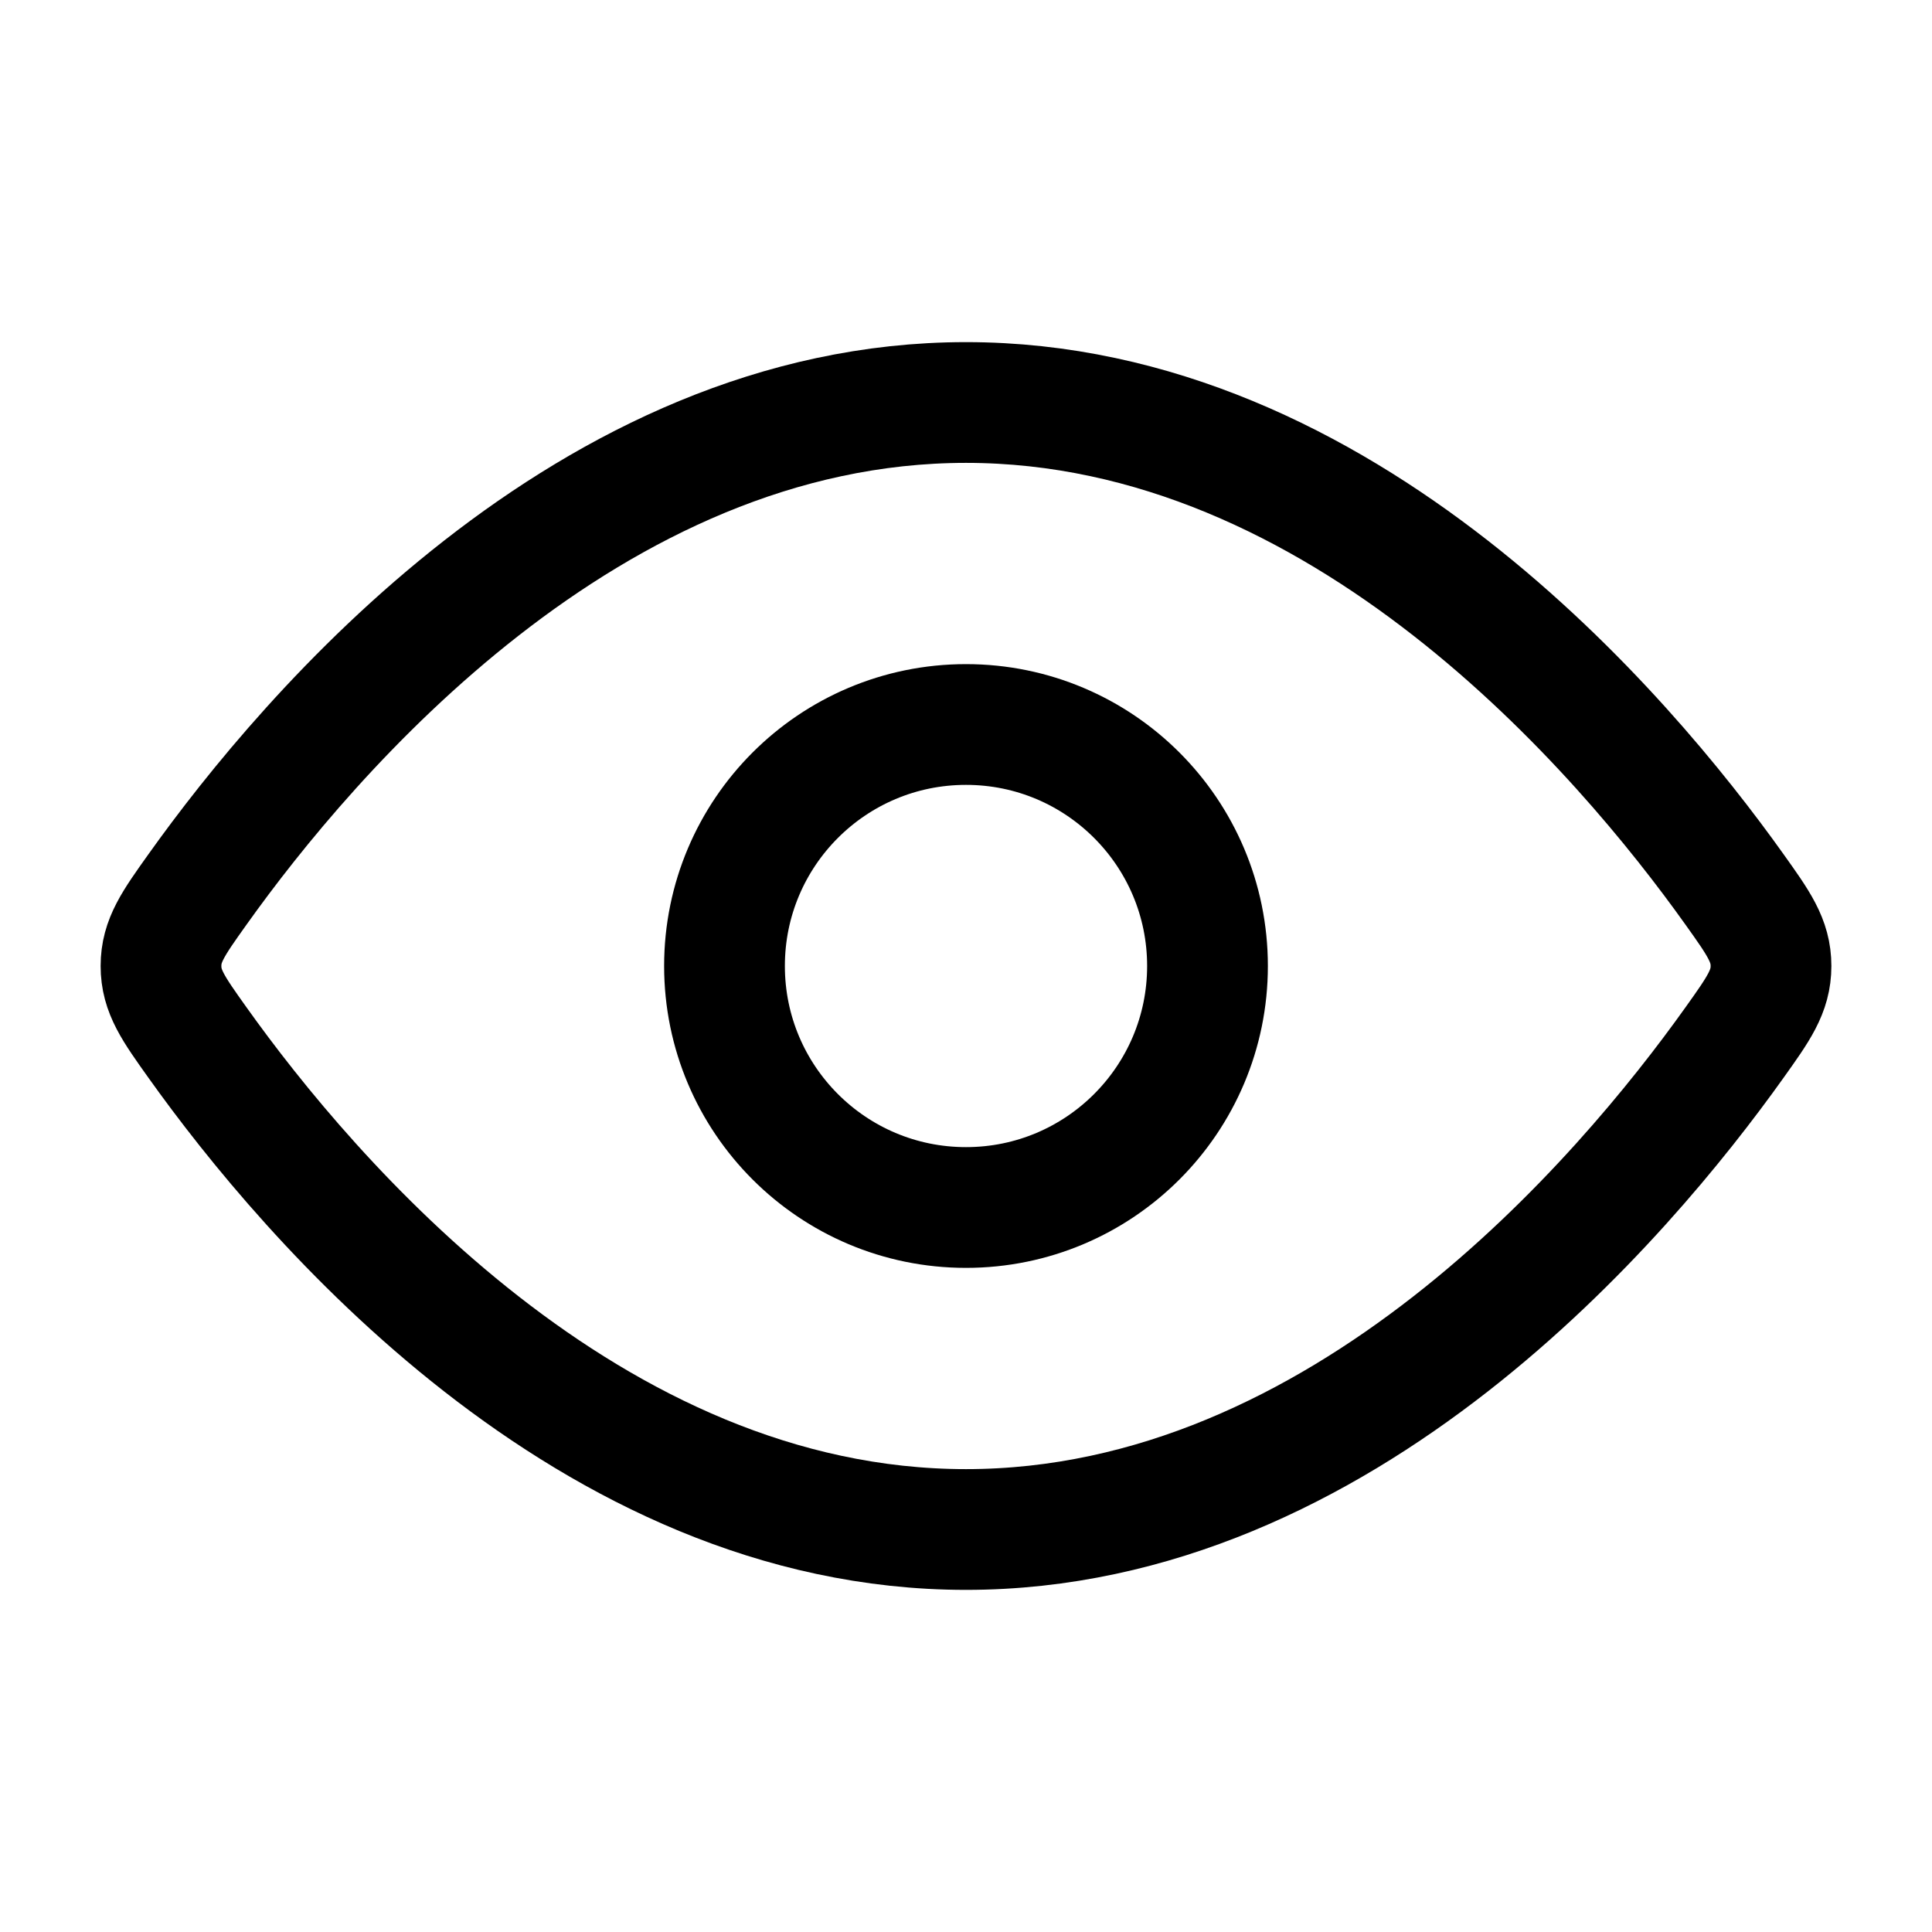
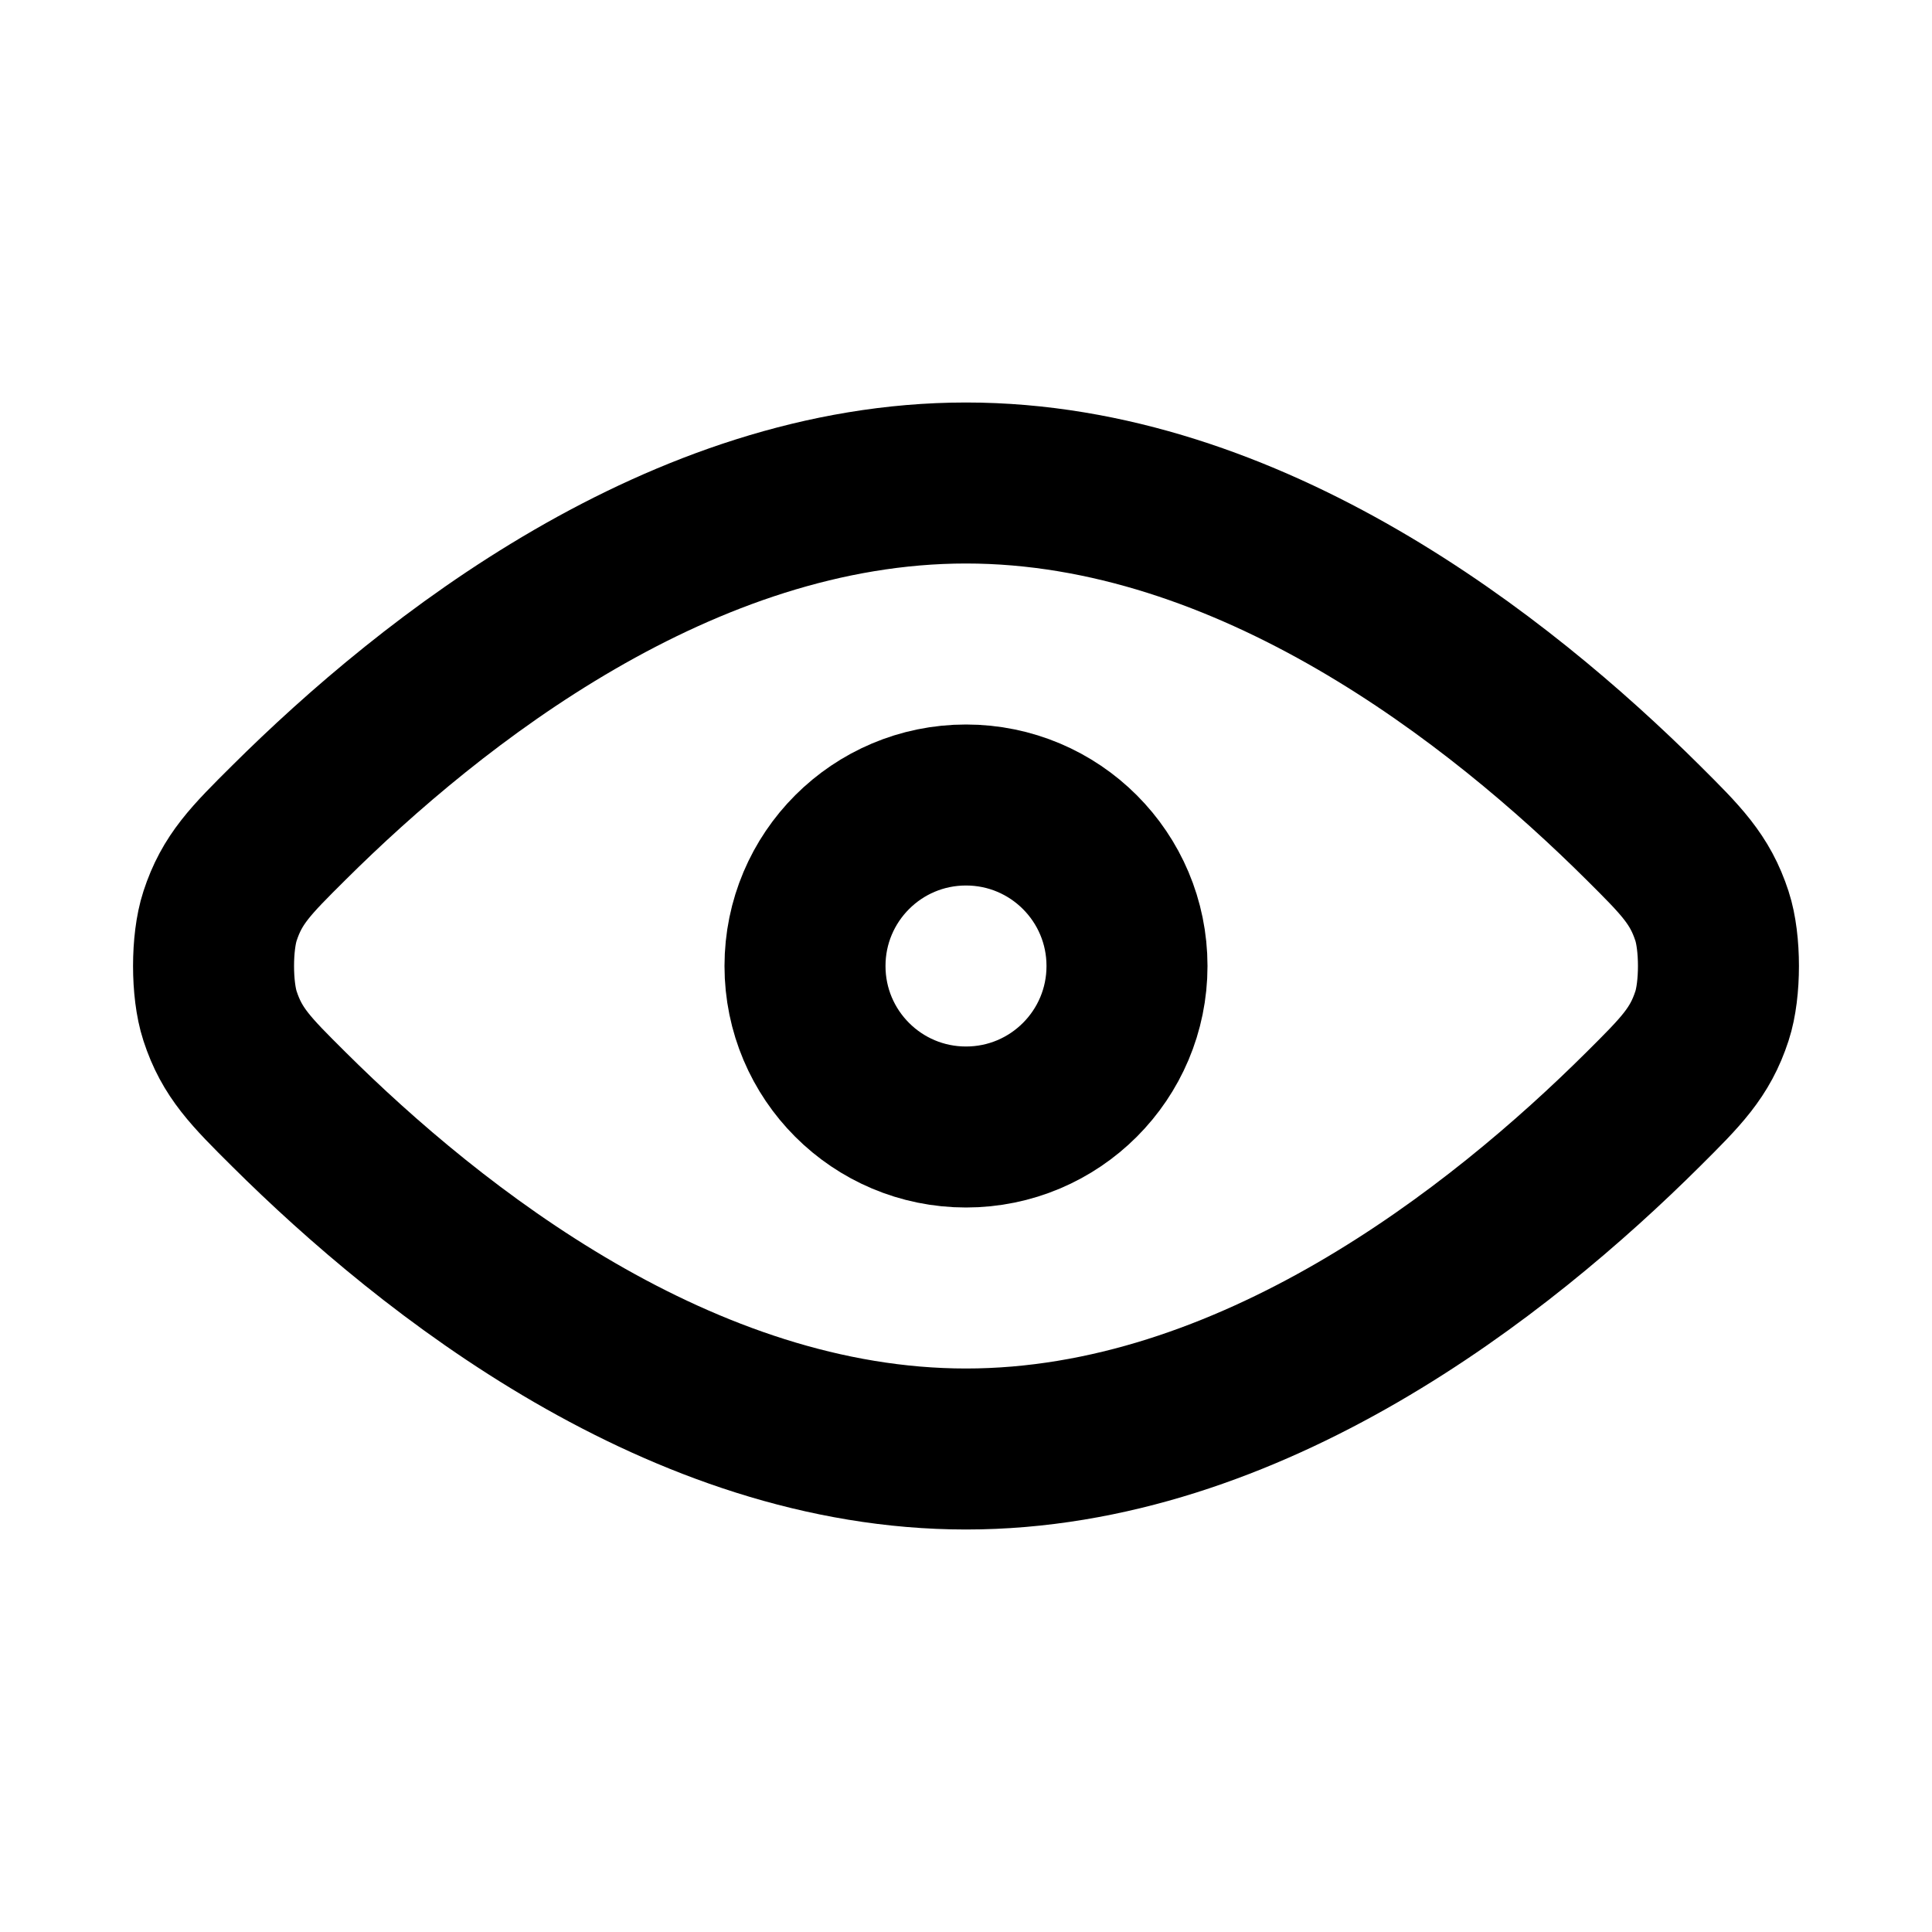
- <svg xmlns="http://www.w3.org/2000/svg" viewBox="0 0 24 24" width="24" height="24" color="#000000" fill="none">
-   <path d="M21.544 11.045C21.848 11.471 22 11.684 22 12C22 12.316 21.848 12.529 21.544 12.955C20.178 14.871 16.689 19 12 19C7.311 19 3.822 14.871 2.456 12.955C2.152 12.529 2 12.316 2 12C2 11.684 2.152 11.471 2.456 11.045C3.822 9.129 7.311 5 12 5C16.689 5 20.178 9.129 21.544 11.045Z" stroke="currentColor" stroke-width="1.5" />
-   <path d="M15 12C15 10.343 13.657 9 12 9C10.343 9 9 10.343 9 12C9 13.657 10.343 15 12 15C13.657 15 15 13.657 15 12Z" stroke="currentColor" stroke-width="1.5" />
+ <svg xmlns="http://www.w3.org/2000/svg" width="800px" height="800px" viewBox="0 0 24 24" fill="none">
+   <g id="Edit / Show">
+     <g id="Vector">
+       <path d="M3.587 13.779C5.366 15.548 8.47 18 12 18C15.531 18 18.634 15.548 20.413 13.779C20.882 13.312 21.118 13.078 21.267 12.62C21.374 12.293 21.374 11.707 21.267 11.38C21.118 10.922 20.882 10.688 20.413 10.221C18.634 8.452 15.531 6 12 6C8.47 6 5.366 8.452 3.587 10.221C3.117 10.688 2.882 10.922 2.733 11.38C2.626 11.707 2.626 12.293 2.733 12.62C2.882 13.078 3.117 13.312 3.587 13.779Z" stroke="#000000" stroke-width="2" stroke-linecap="round" stroke-linejoin="round" />
+       <path d="M10 12C10 13.105 10.895 14 12 14C13.105 14 14 13.105 14 12C14 10.895 13.105 10 12 10C10.895 10 10 10.895 10 12Z" stroke="#000000" stroke-width="2" stroke-linecap="round" stroke-linejoin="round" />
+     </g>
+   </g>
</svg>
